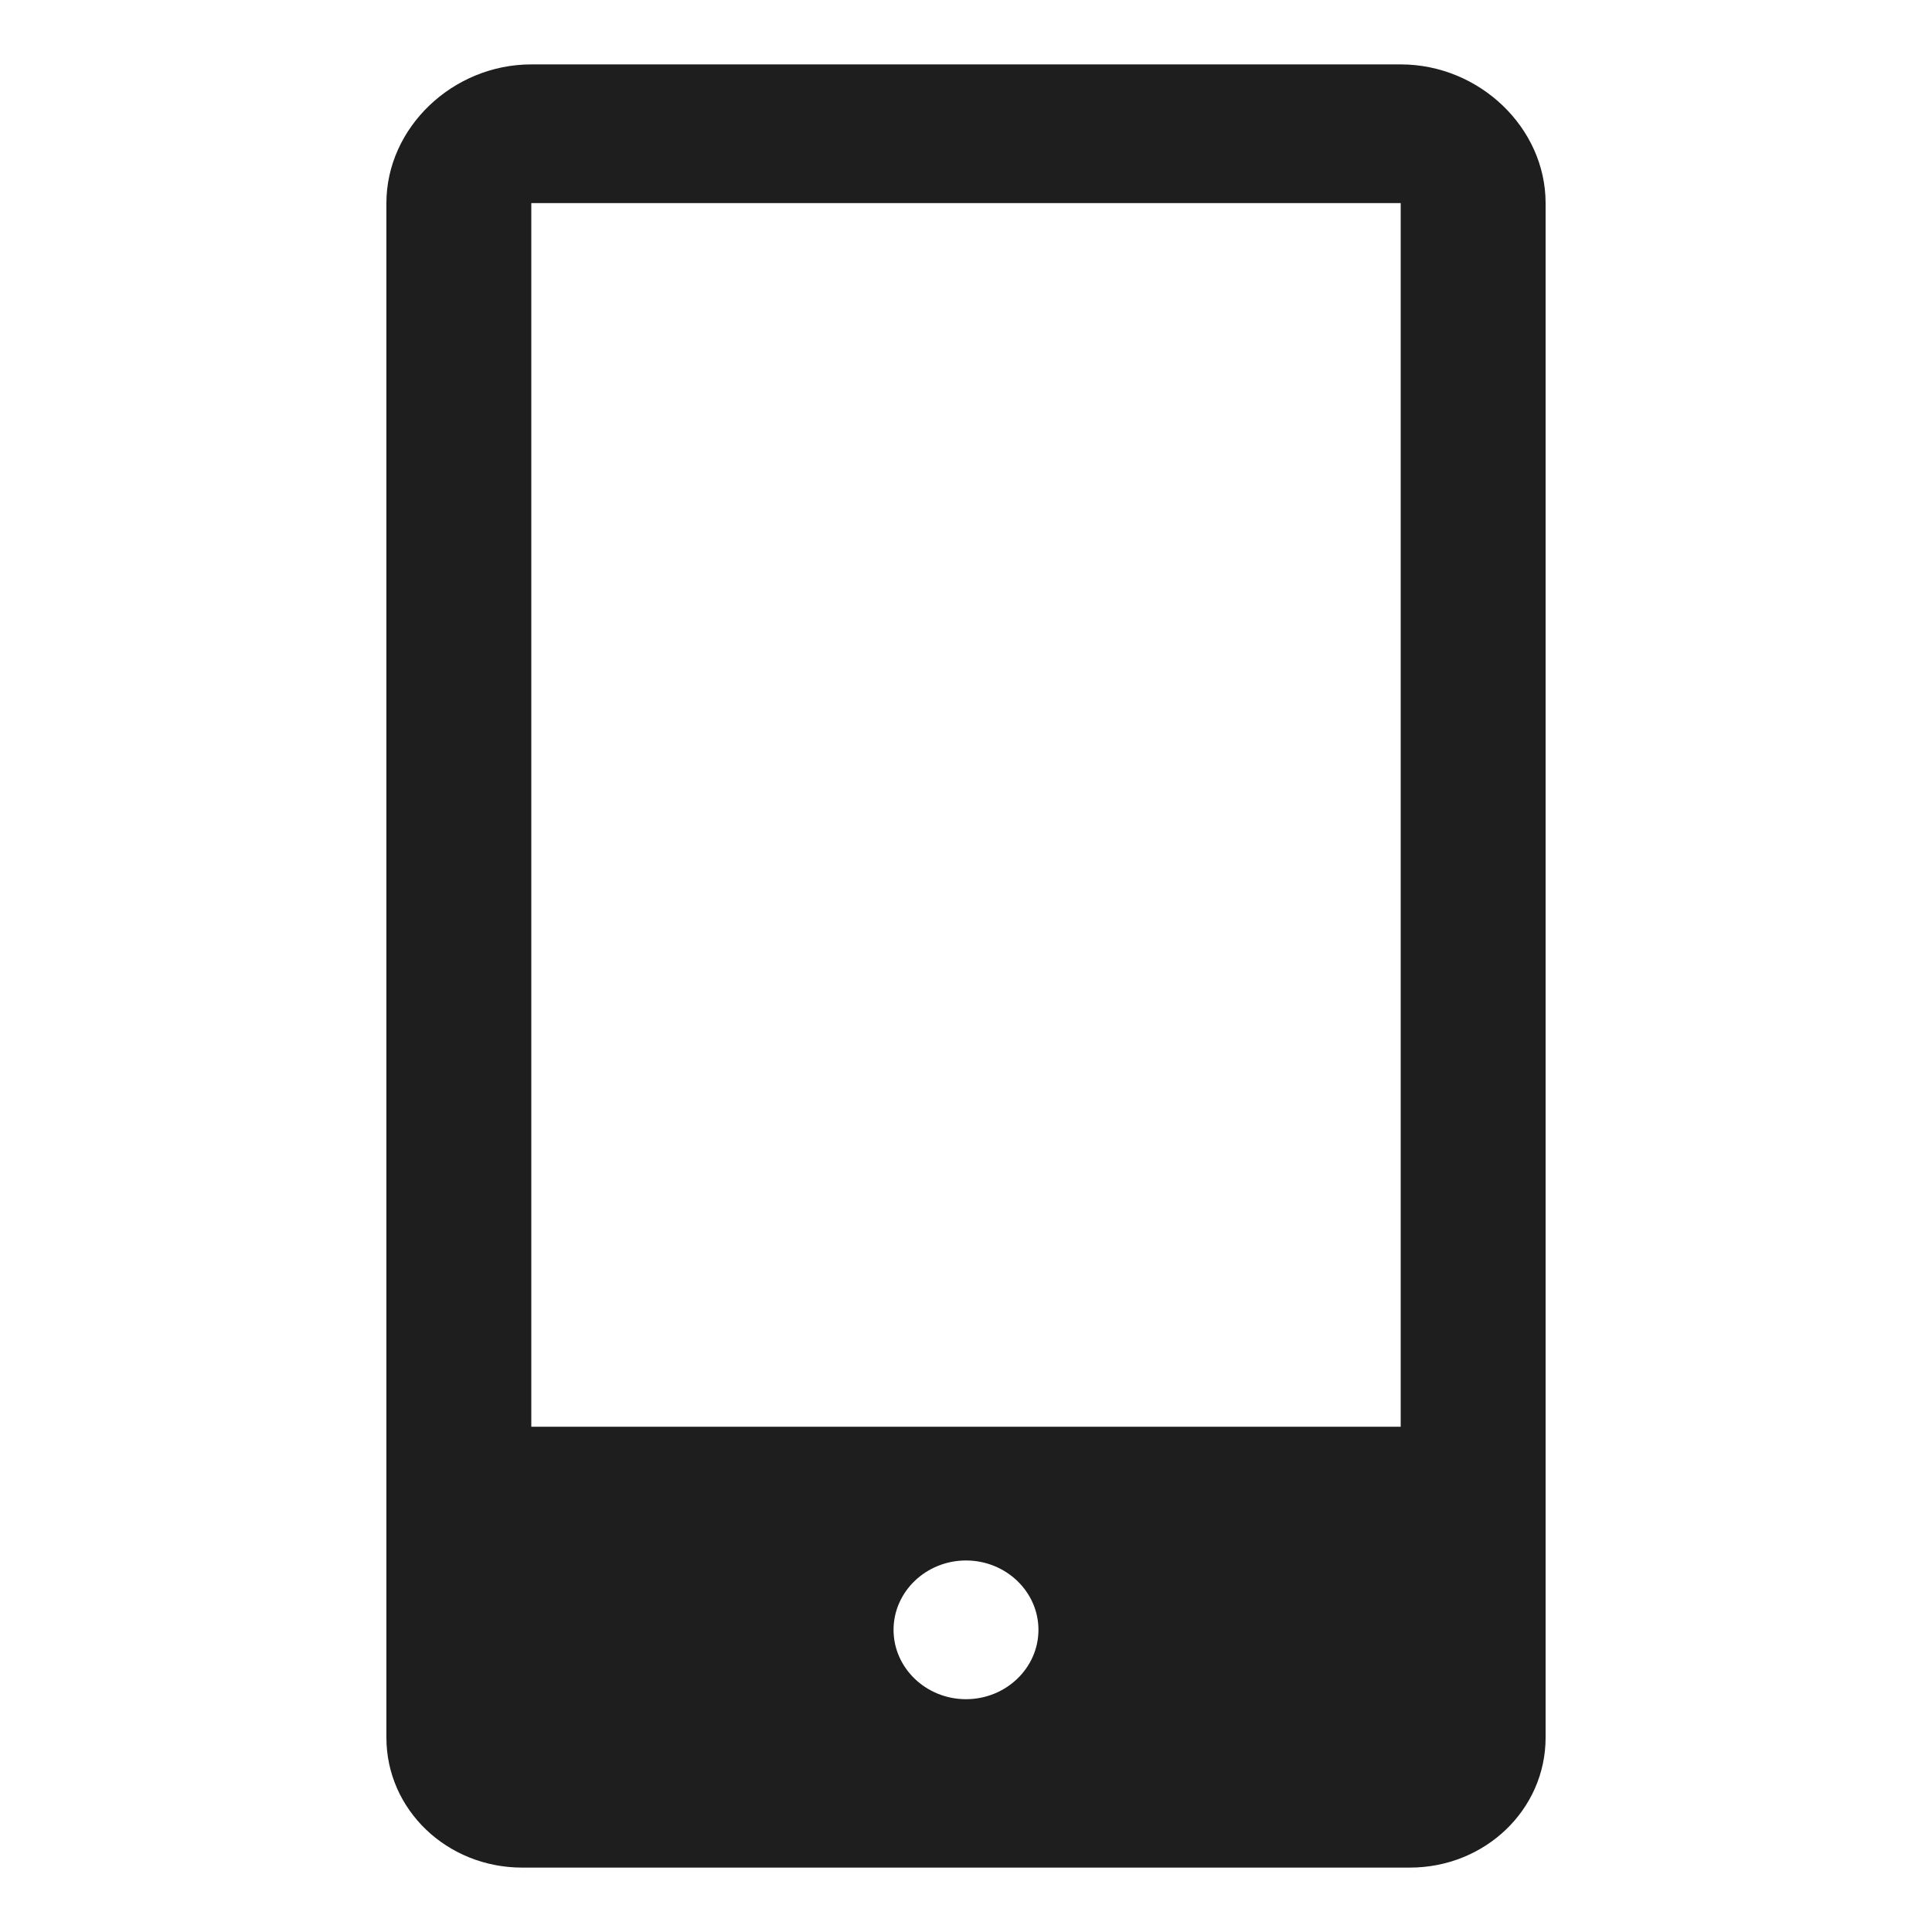
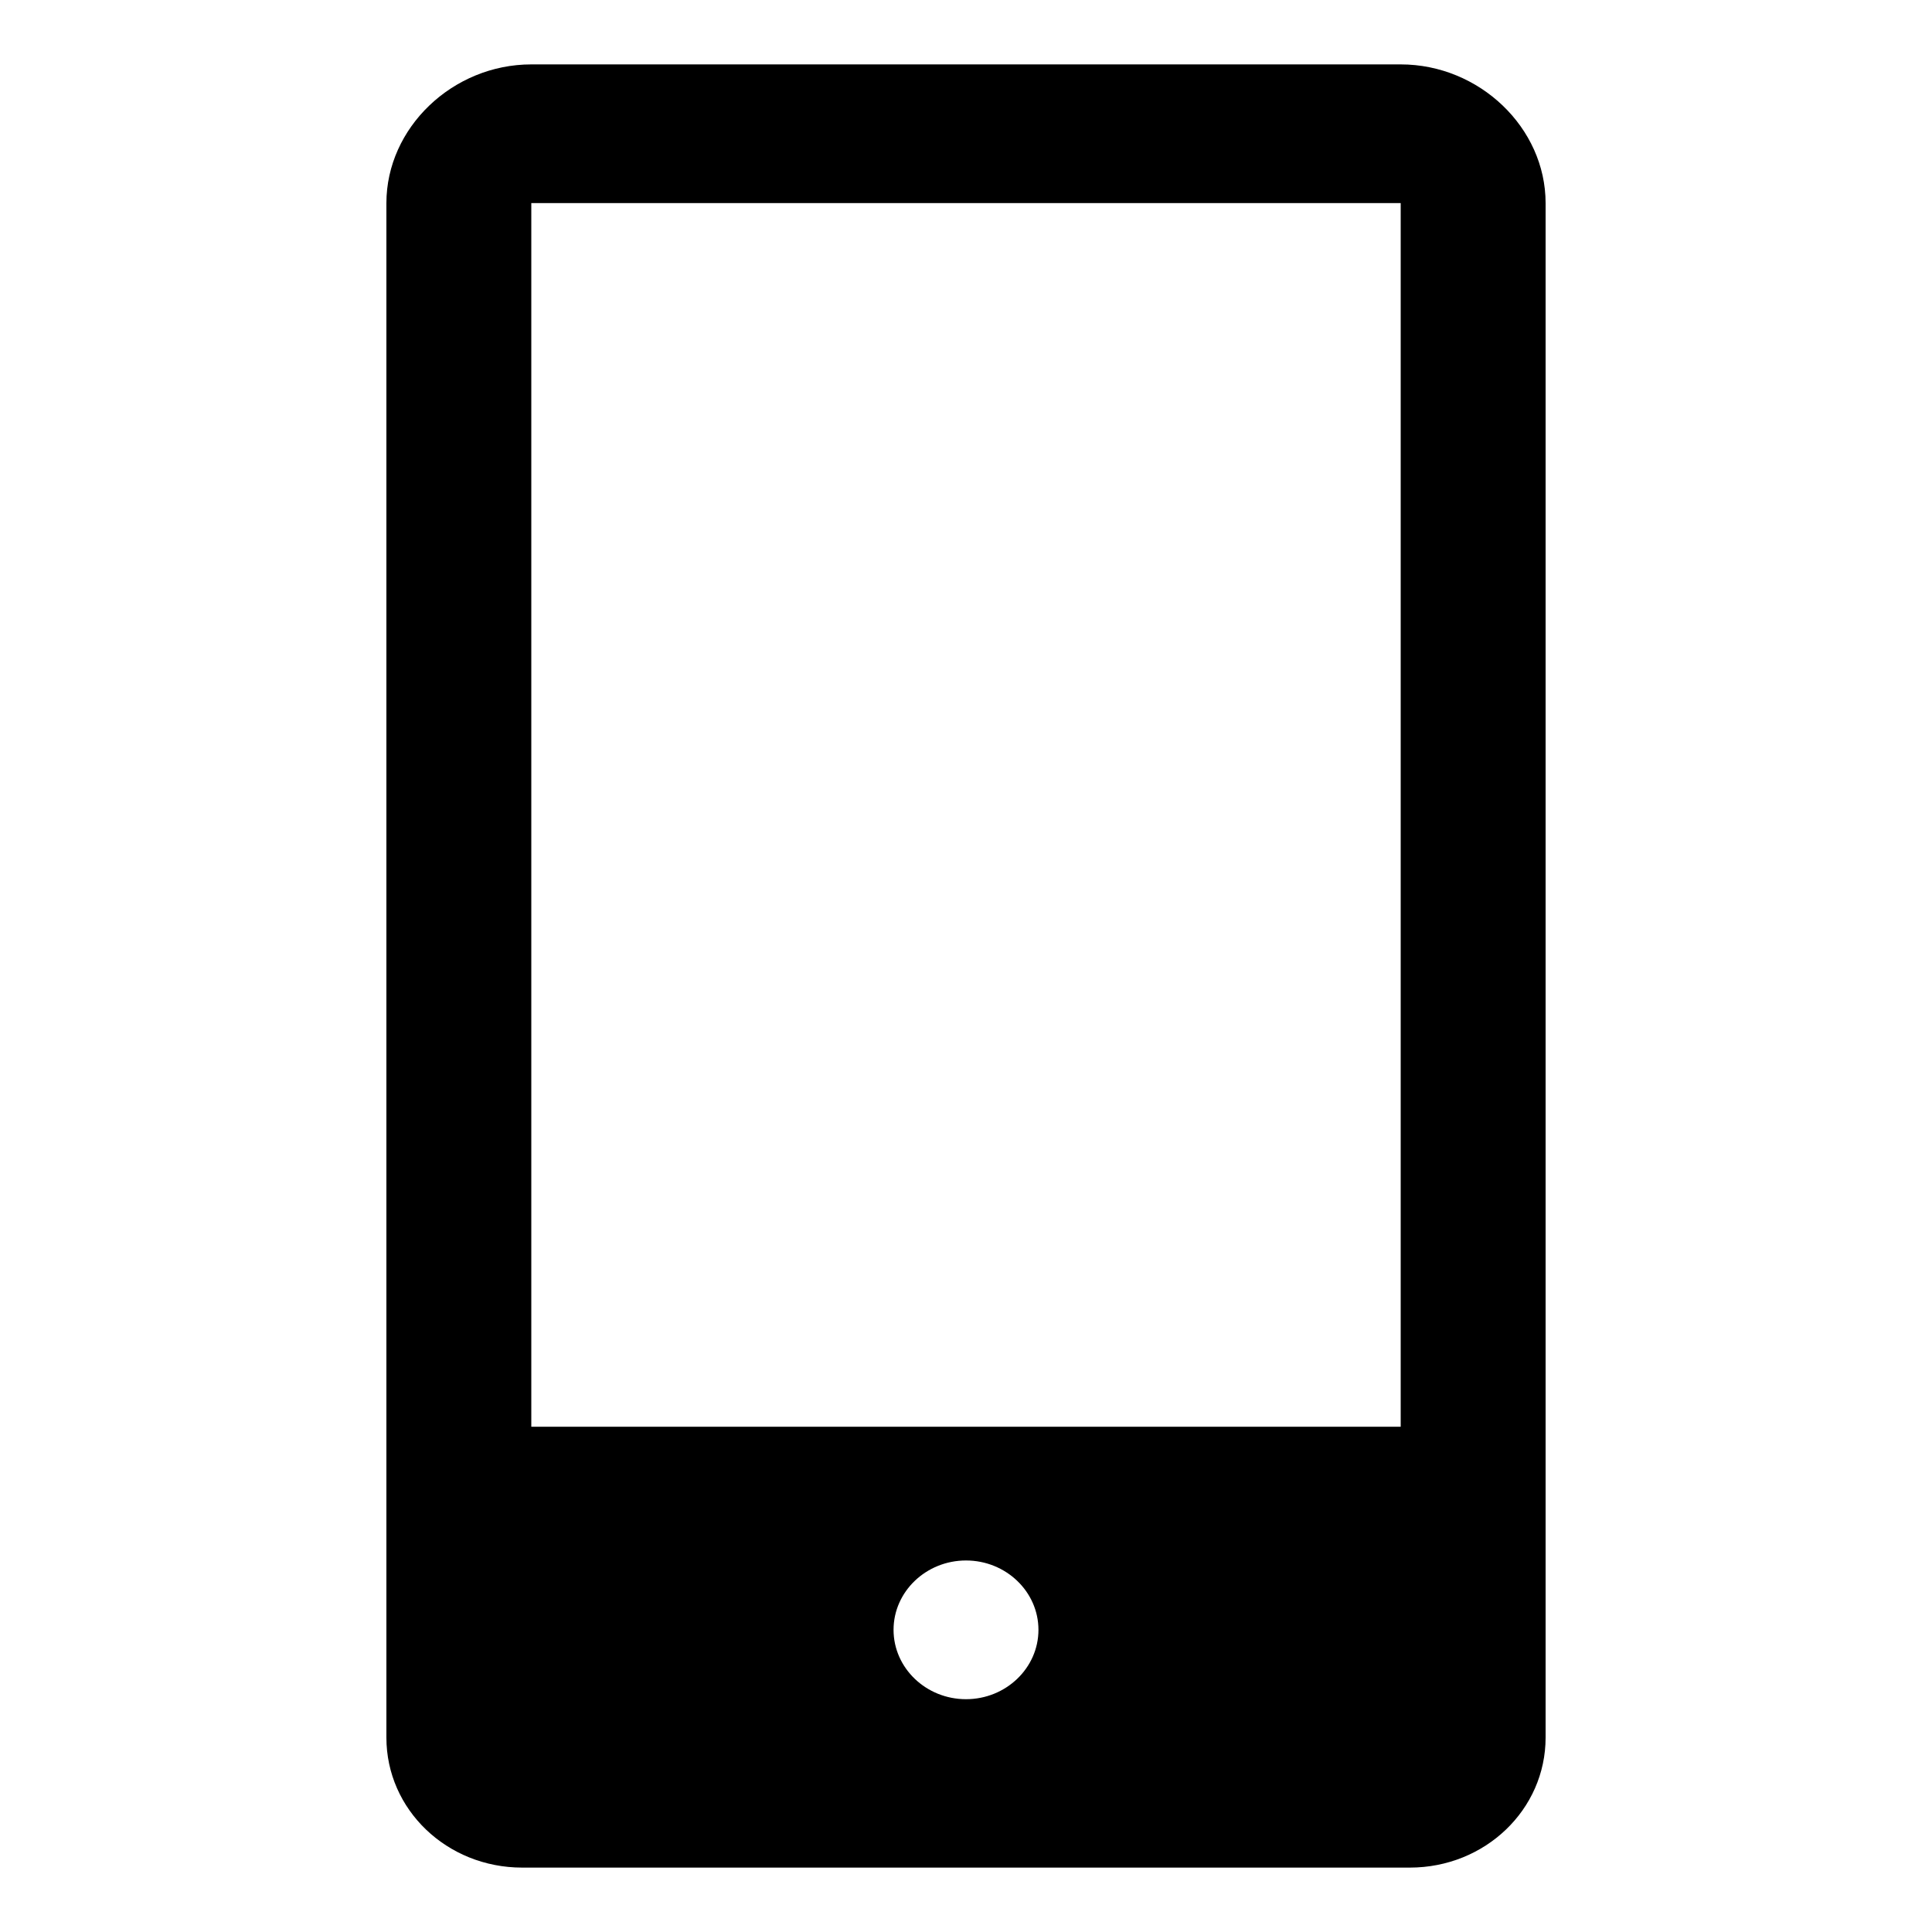
- <svg xmlns="http://www.w3.org/2000/svg" width="30" height="30" viewBox="0 0 30 30" fill="none">
-   <path d="M8.25 1C7.028 1 6 1.984 6 3.154V26.981C6 28.1 6.94 29 8.109 29H21.891C23.06 29 24 28.1 24 26.981V3.154C24 1.984 22.972 1 21.75 1H8.25ZM8.25 3.154H21.75V22.154H8.25V3.154ZM15 24.231C15.62 24.231 16.125 24.715 16.125 25.308C16.125 25.901 15.62 26.385 15 26.385C14.38 26.385 13.875 25.901 13.875 25.308C13.875 24.715 14.38 24.231 15 24.231Z" fill="#1E1E1E" />
+ <svg xmlns="http://www.w3.org/2000/svg" width="30" height="30" viewBox="0 0 30 30">
+   <path d="M8.25 1C7.028 1 6 1.984 6 3.154V26.981C6 28.1 6.94 29 8.109 29H21.891C23.06 29 24 28.1 24 26.981V3.154C24 1.984 22.972 1 21.75 1H8.25ZM8.25 3.154H21.75V22.154H8.25V3.154ZM15 24.231C15.62 24.231 16.125 24.715 16.125 25.308C16.125 25.901 15.62 26.385 15 26.385C14.38 26.385 13.875 25.901 13.875 25.308C13.875 24.715 14.38 24.231 15 24.231Z" fill="" />
</svg>
